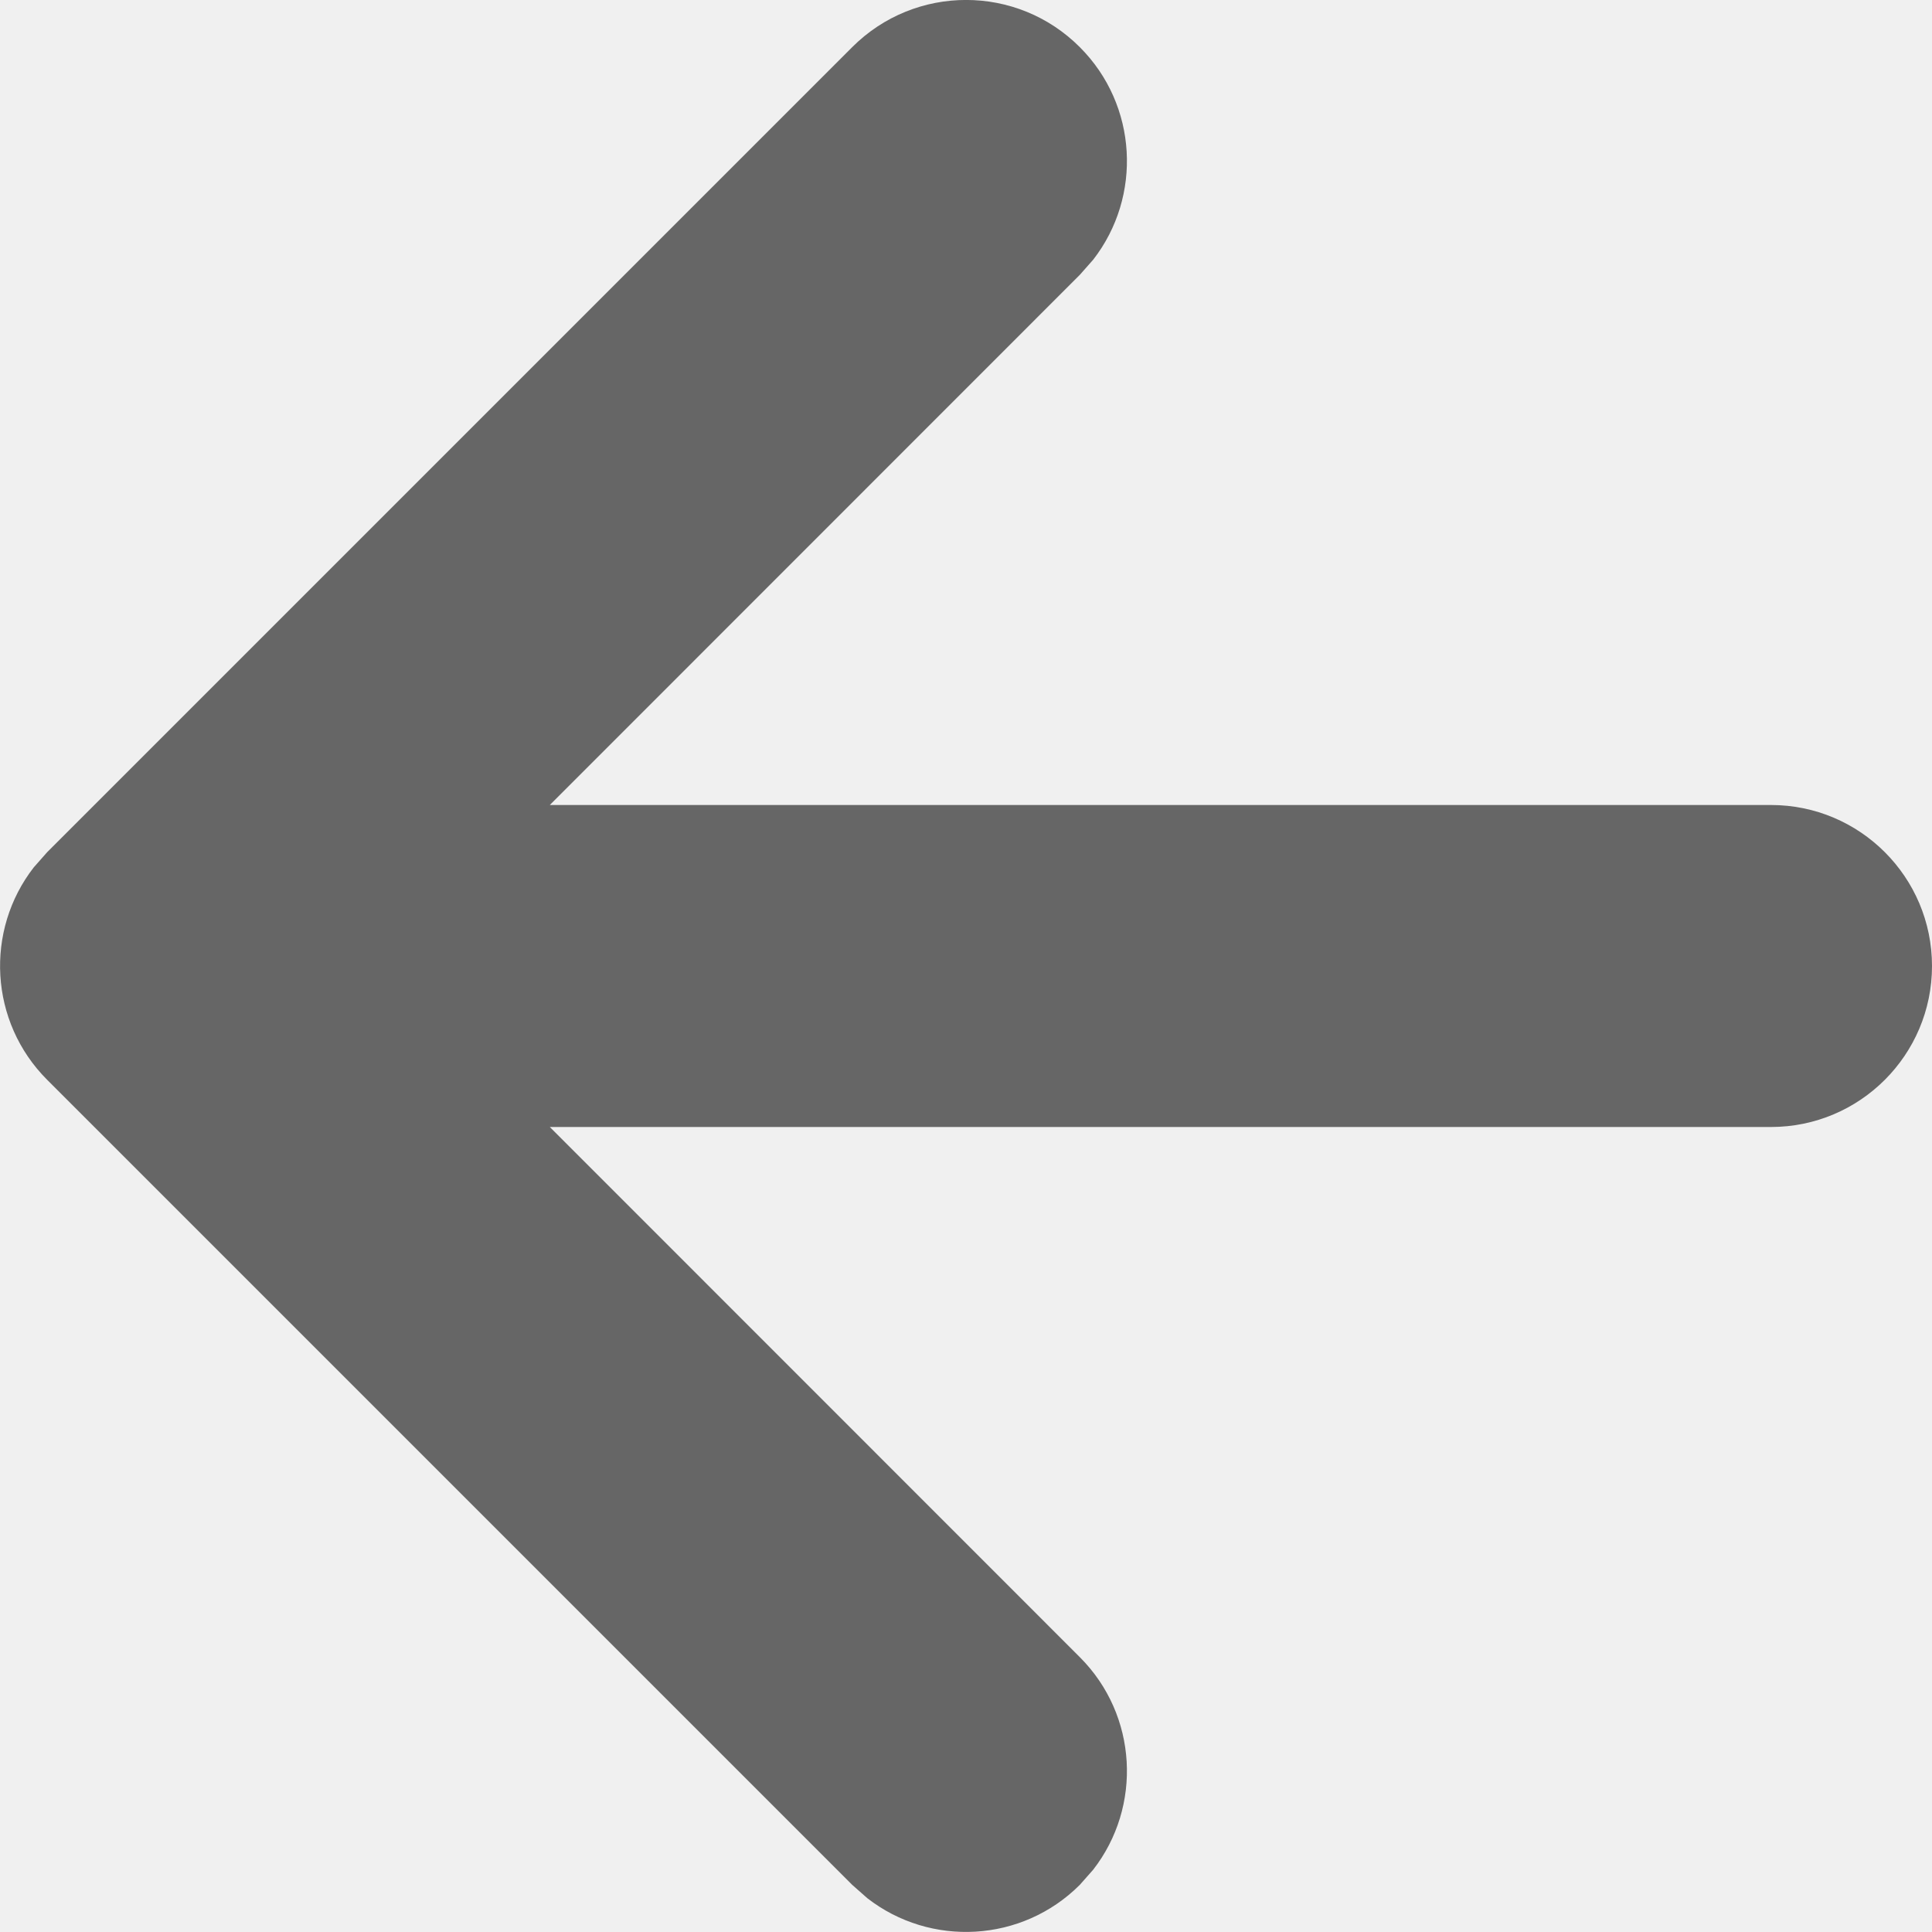
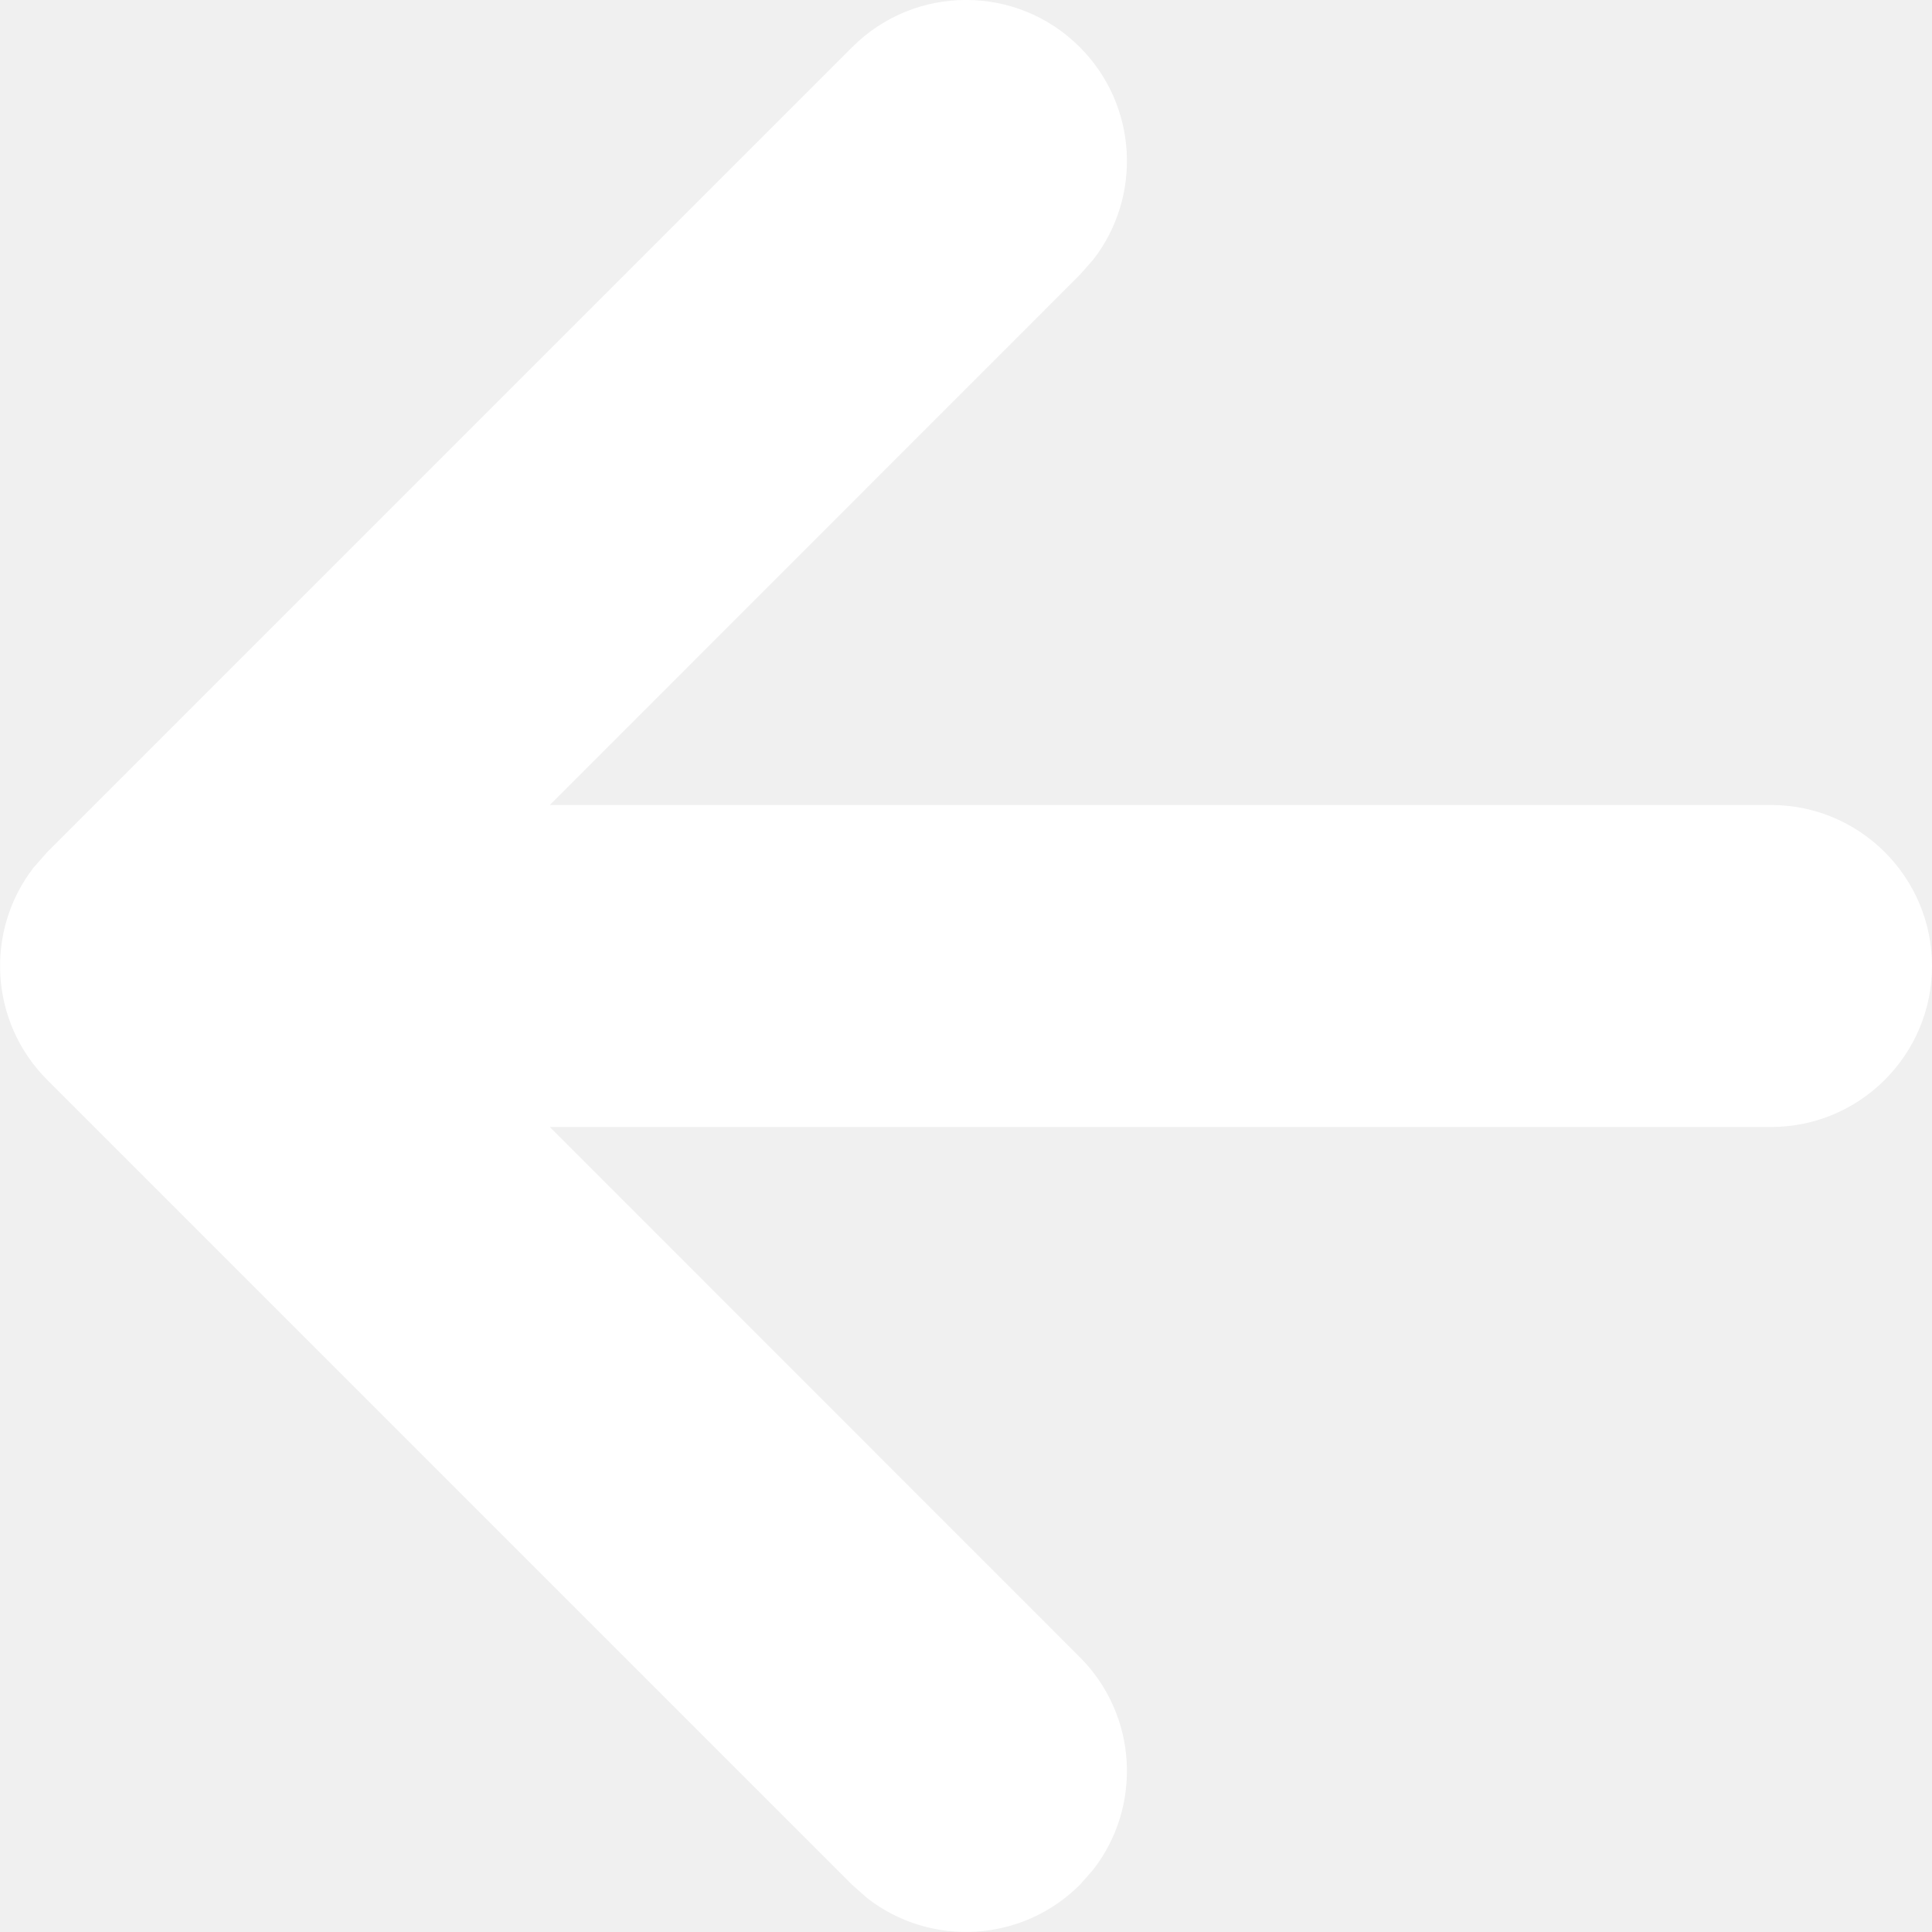
<svg xmlns="http://www.w3.org/2000/svg" height="12" viewBox="0 0 12 12" width="12">
-   <path d="m12.707 6.293c.36.36.388.928.083 1.32l-.083.094-3.292 3.293h7.585c.552 0 1 .448 1 1s-.448 1-1 1h-7.585l3.292 3.293c.36.36.388.928.083 1.32l-.083.094c-.36.36-.928.388-1.32.083l-.094-.083-5-5c-.36-.36-.388-.928-.083-1.32l.083-.094 5-5c.391-.391 1.024-.391 1.414 0z" fill="#666" transform="translate(-6 -6)" />
+   <path d="m12.707 6.293c.36.36.388.928.083 1.32l-.083.094-3.292 3.293h7.585c.552 0 1 .448 1 1s-.448 1-1 1h-7.585l3.292 3.293c.36.36.388.928.083 1.32l-.083.094c-.36.36-.928.388-1.32.083l-.094-.083-5-5c-.36-.36-.388-.928-.083-1.32l.083-.094 5-5c.391-.391 1.024-.391 1.414 0z" fill="#FFF" transform="translate(-6 -6)" />
</svg>
